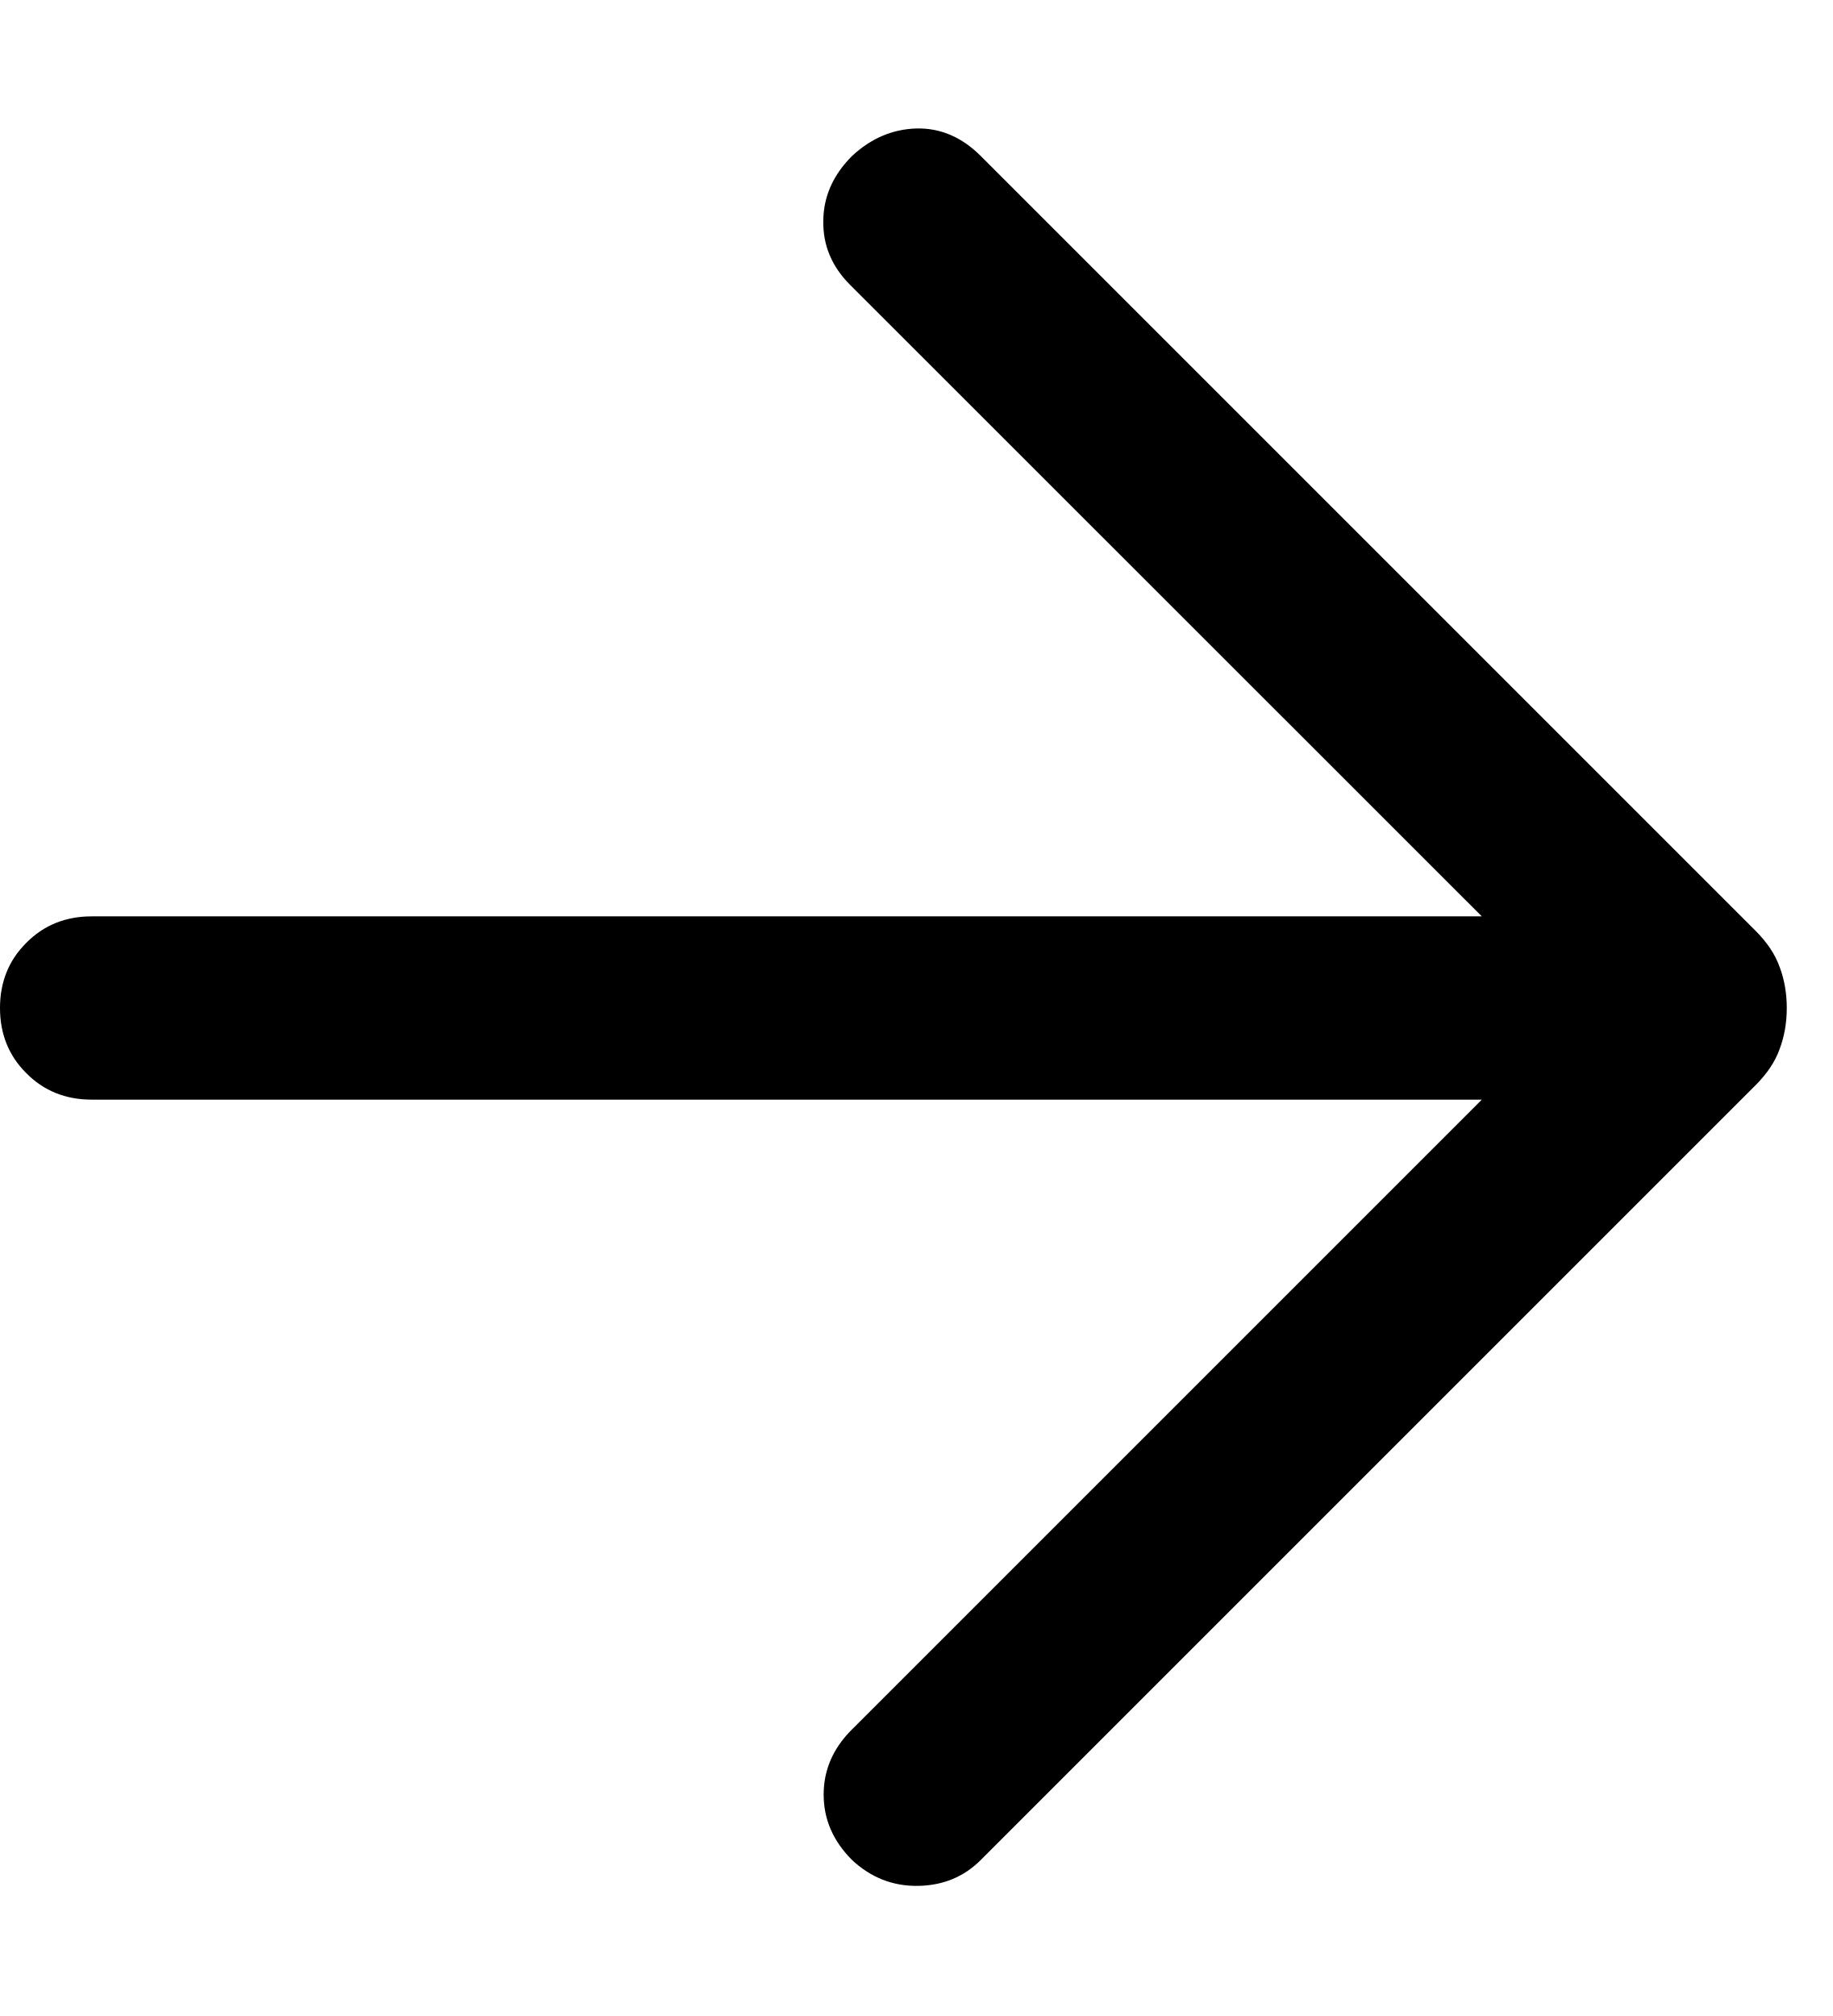
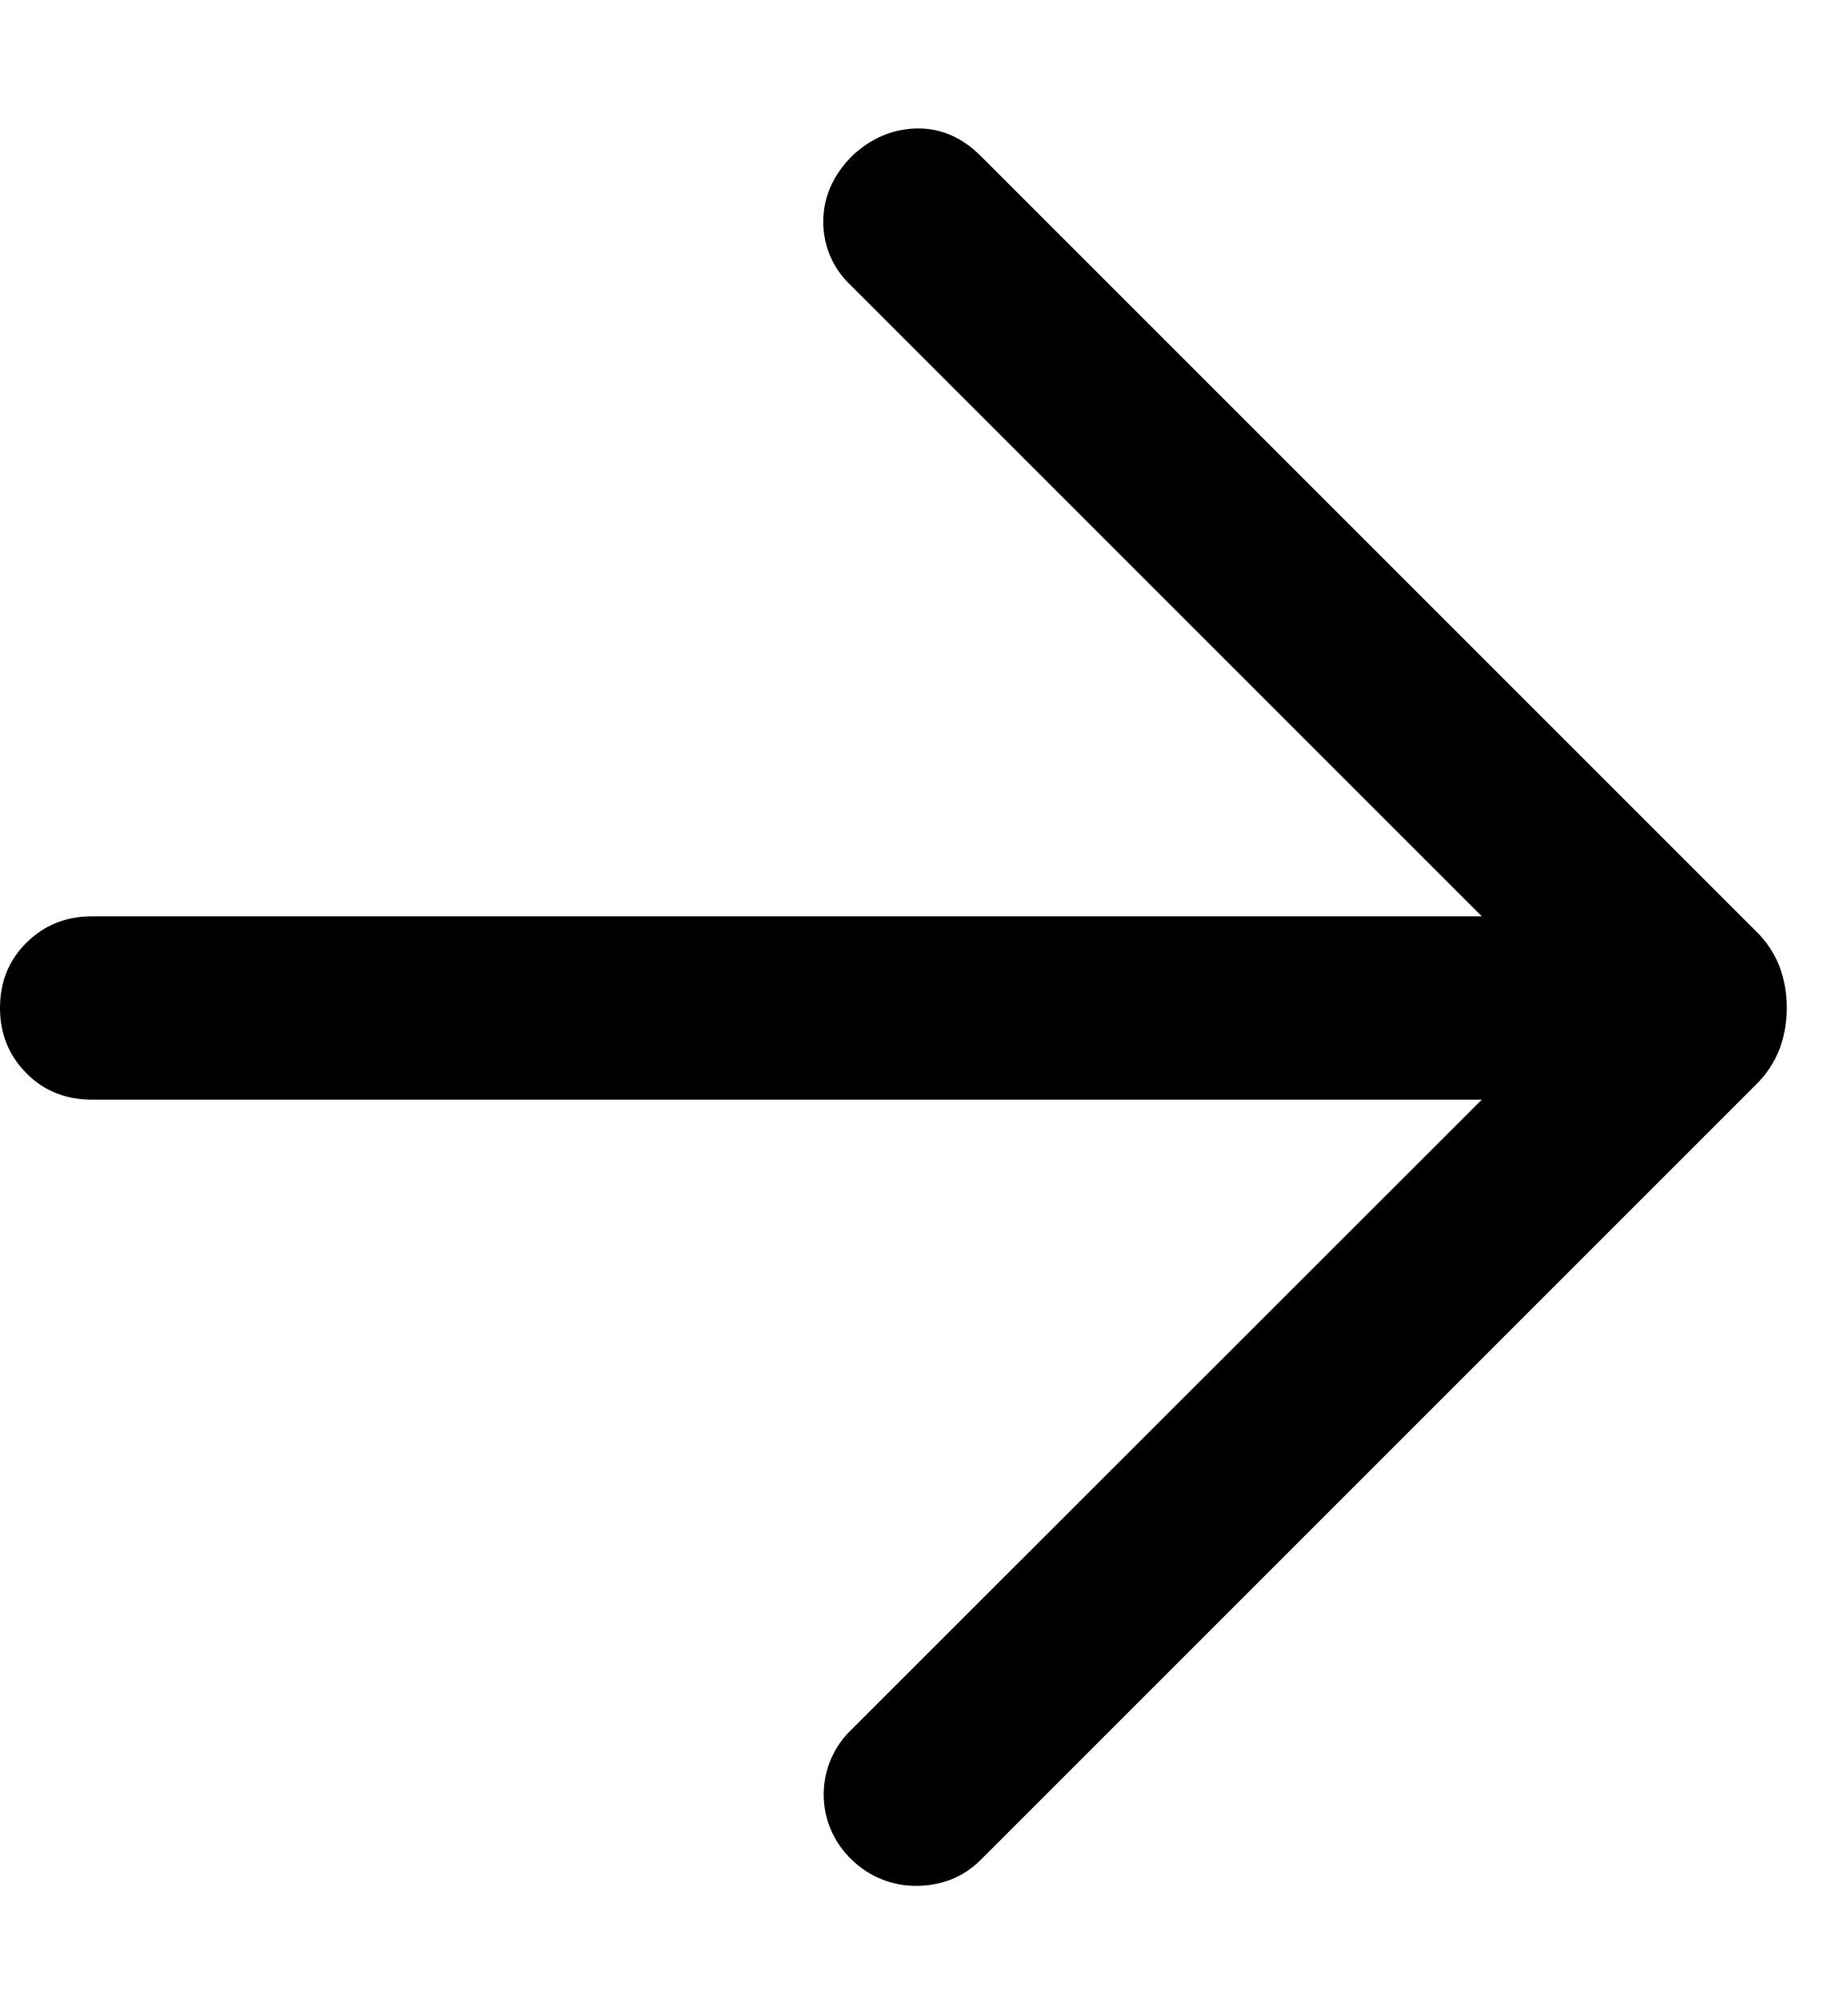
- <svg xmlns="http://www.w3.org/2000/svg" width="10" height="11" viewBox="0 0 10 11" fill="none">
-   <path d="M8.085 6H0.5C0.358 6 0.239 5.952 0.144 5.856C0.048 5.761 0 5.642 0 5.5C0 5.358 0.048 5.239 0.144 5.144C0.239 5.048 0.358 5 0.5 5H8.085L4.638 1.554C4.539 1.455 4.49 1.339 4.492 1.206C4.493 1.073 4.545 0.955 4.649 0.851C4.752 0.755 4.869 0.705 5 0.701C5.131 0.698 5.248 0.748 5.351 0.851L9.578 5.078C9.641 5.141 9.685 5.206 9.71 5.276C9.736 5.345 9.749 5.42 9.749 5.5C9.749 5.58 9.736 5.655 9.71 5.724C9.685 5.794 9.641 5.859 9.578 5.922L5.351 10.149C5.259 10.241 5.145 10.288 5.008 10.29C4.872 10.292 4.752 10.245 4.649 10.149C4.545 10.045 4.494 9.926 4.494 9.792C4.494 9.658 4.545 9.539 4.649 9.436L8.085 6Z" fill="black" />
+ <svg xmlns="http://www.w3.org/2000/svg" width="10" height="11" fill="none">
+   <path d="M8.085 6H.5c-.142 0-.261-.048-.356-.144S0 5.642 0 5.5s.048-.261.144-.356S.358 5 .5 5h7.585L4.639 1.554a.47.47 0 0 1-.147-.348c.001-.133.054-.251.157-.355.103-.097.221-.147.351-.15s.248.047.351.15l4.227 4.227a.55.55 0 0 1 .132.197.64.64 0 0 1 .039.224.64.64 0 0 1-.039.224.55.55 0 0 1-.132.198l-4.227 4.227c-.092.092-.207.139-.343.142a.5.5 0 0 1-.36-.142.49.49 0 0 1 0-.713L8.085 6z" fill="#000" />
</svg>
